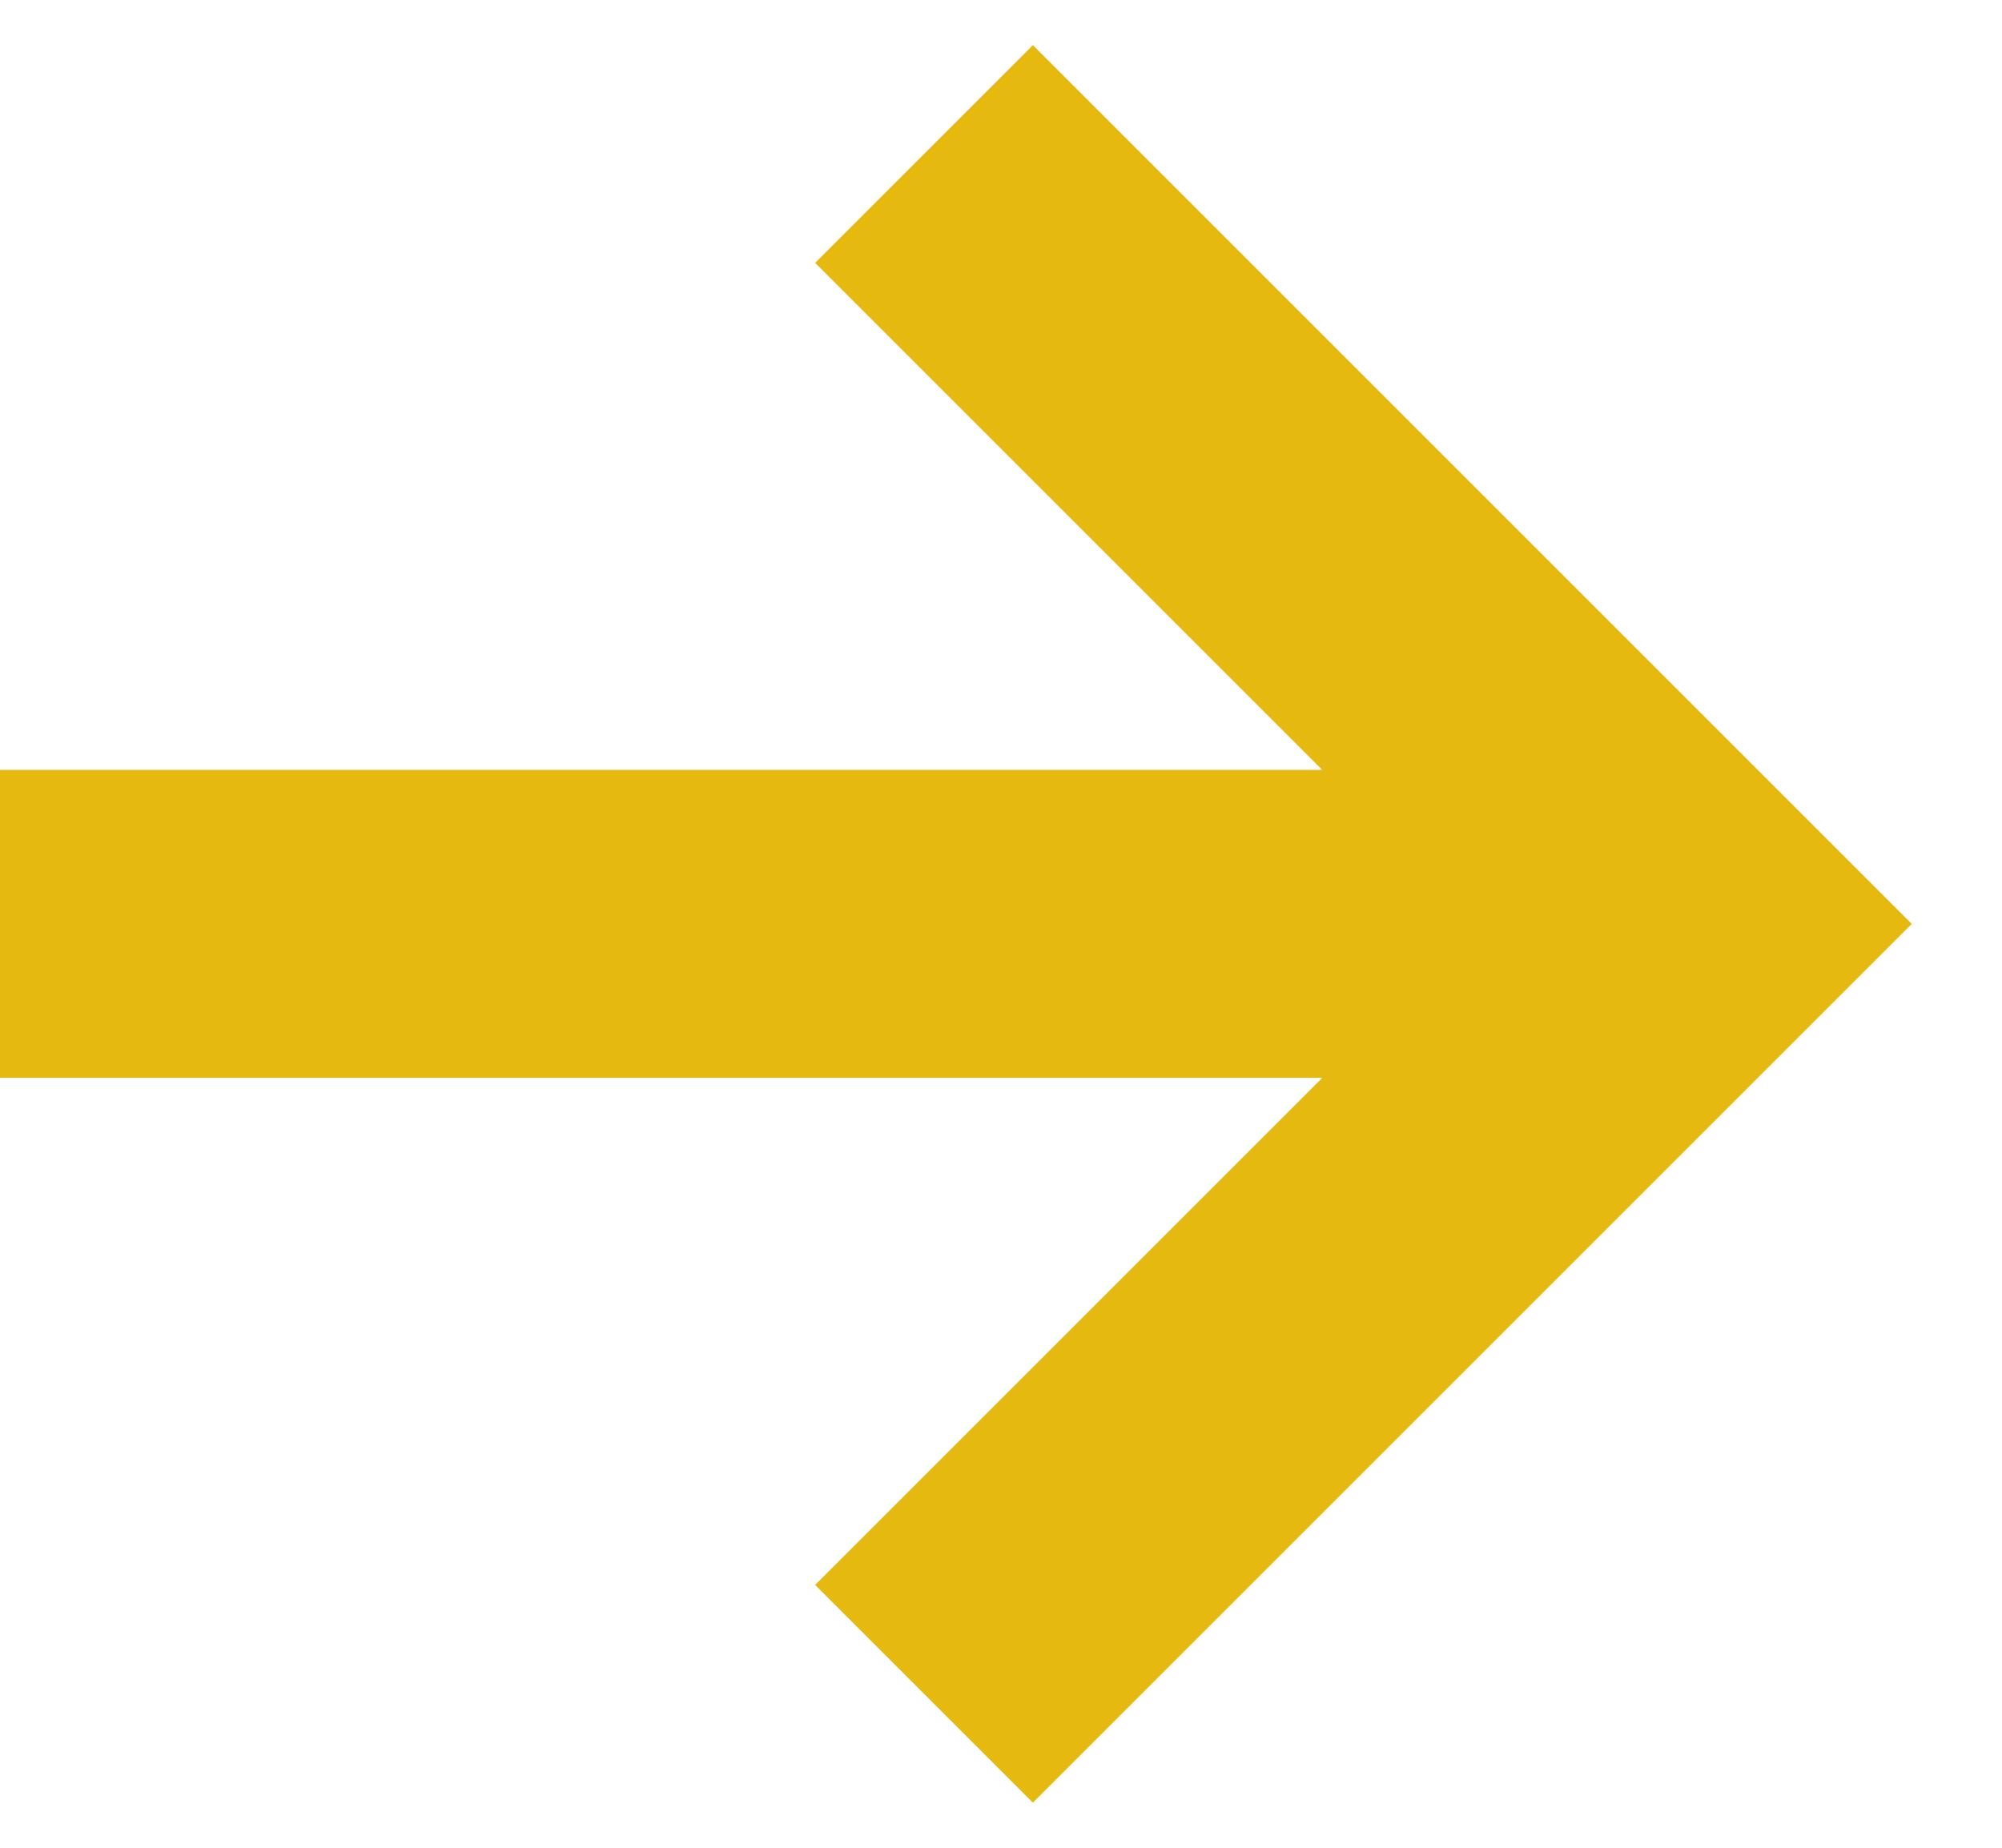
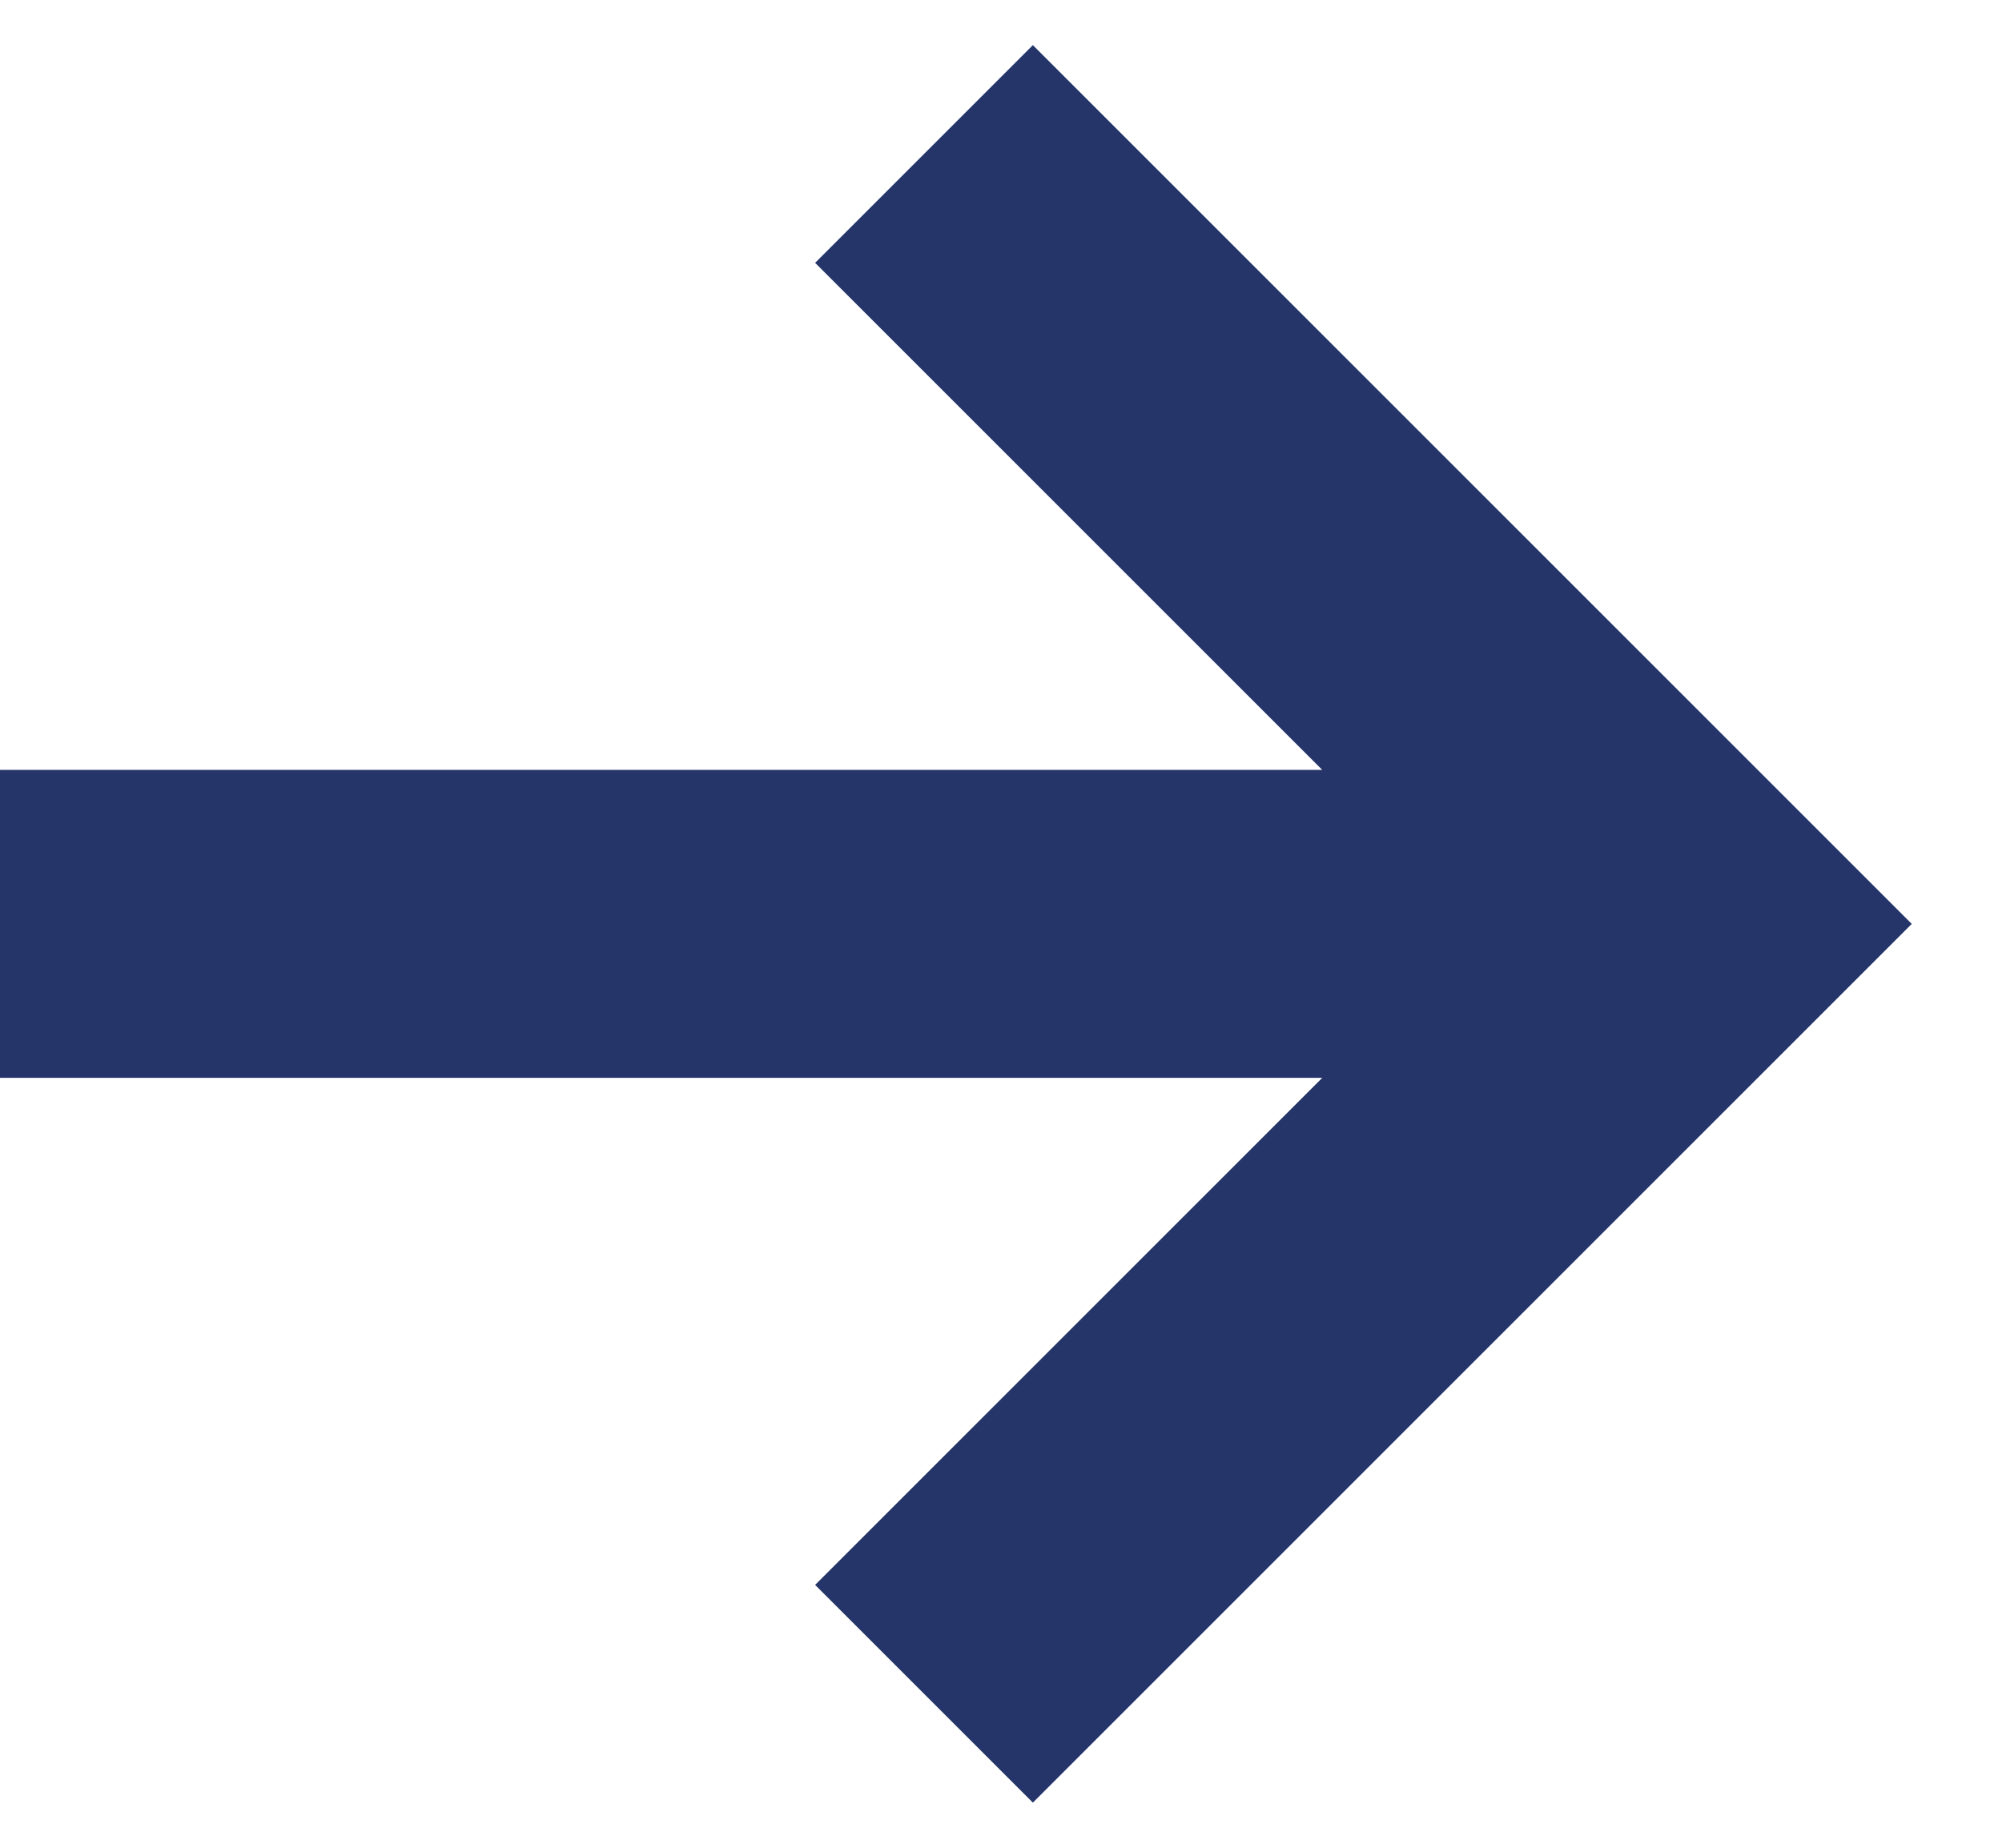
<svg xmlns="http://www.w3.org/2000/svg" width="13" height="12" viewBox="0 0 13 12" fill="none">
-   <path fill-rule="evenodd" clip-rule="evenodd" d="M8.586 7H0V5H8.586L5.293 1.707L6.707 0.293L12.414 6L6.707 11.707L5.293 10.293L8.586 7Z" fill="#E5B910" />
+   <path fill-rule="evenodd" clip-rule="evenodd" d="M8.586 7H0V5H8.586L5.293 1.707L6.707 0.293L12.414 6L6.707 11.707L5.293 10.293L8.586 7Z" fill="#25356A" />
</svg>
